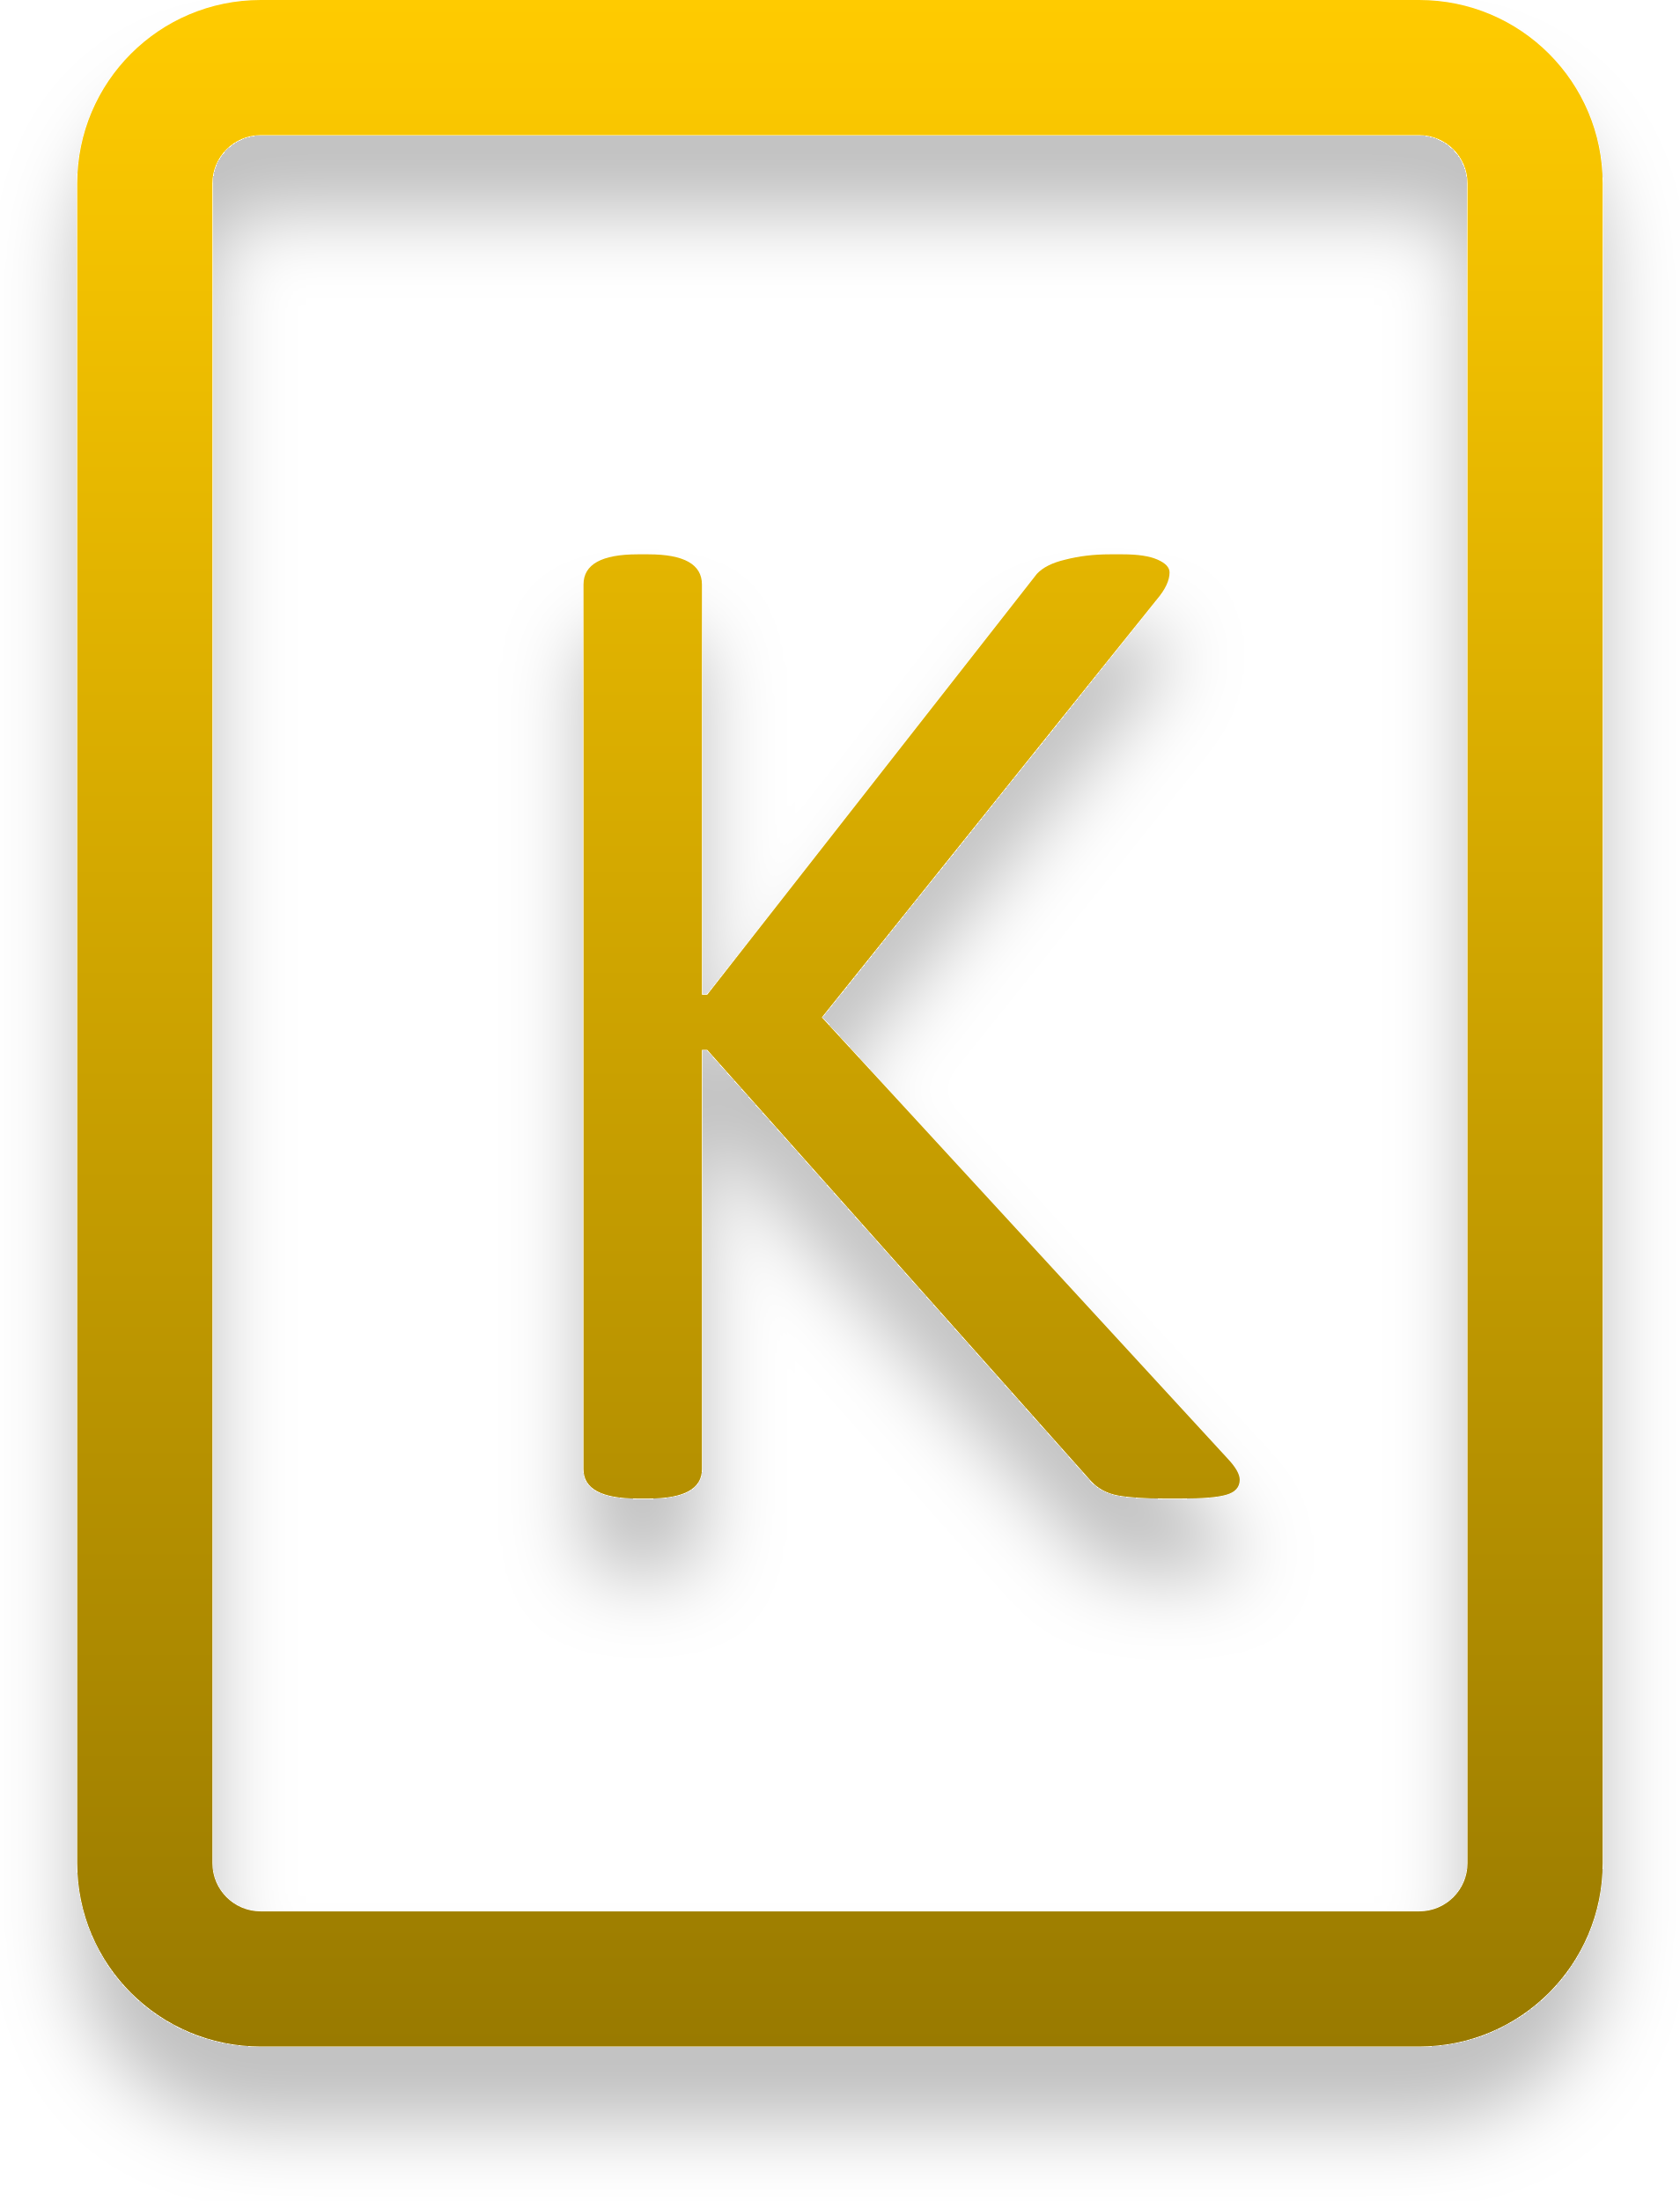
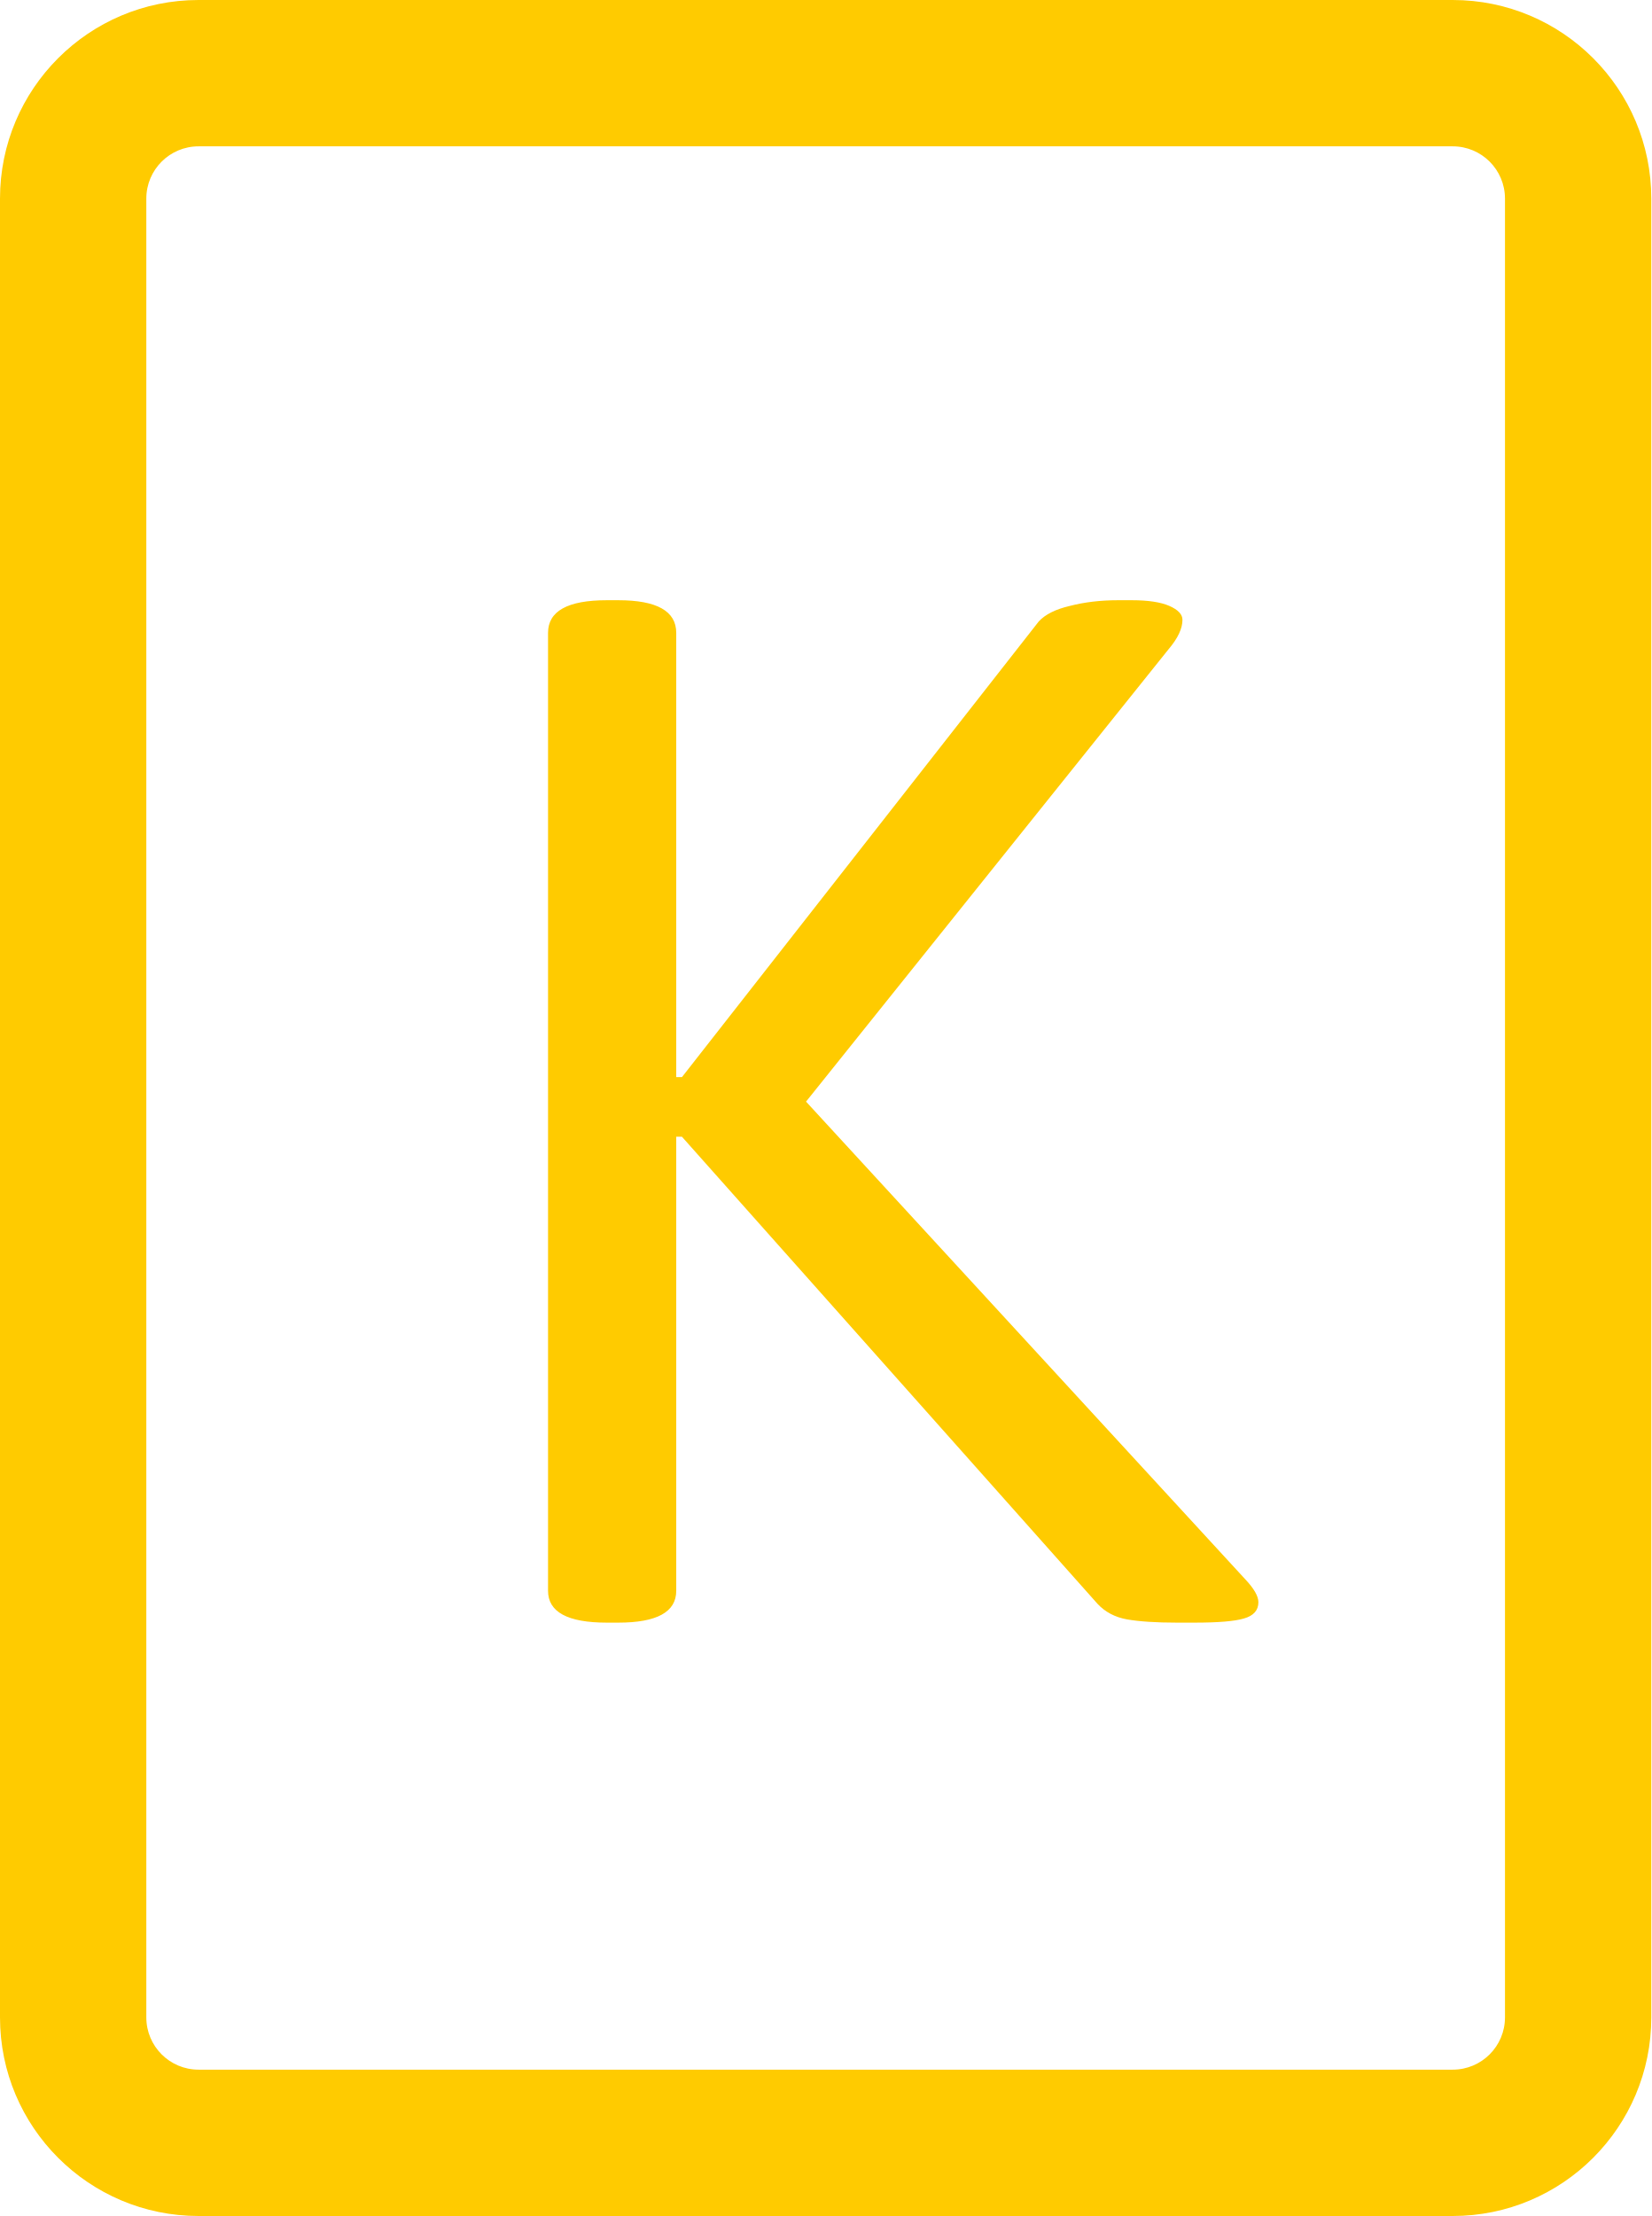
- <svg xmlns="http://www.w3.org/2000/svg" width="87" height="114" viewBox="0 0 87 114" fill="none">
-   <g filter="url(#filter0_d_6_84)">
-     <path fill-rule="evenodd" clip-rule="evenodd" d="M13.5 0C8.253 0 4 4.253 4 9.5V96.5C4 101.747 8.253 106 13.5 106H73.5C78.747 106 83 101.747 83 96.5V9.5C83 4.253 78.747 0 73.5 0H13.5ZM11 9.5C11 8.119 12.119 7 13.5 7H73.5C74.881 7 76 8.119 76 9.5V96.5C76 97.881 74.881 99 73.5 99H13.5C12.119 99 11 97.881 11 96.5V9.5ZM30.219 76.094C30.219 77.109 31.156 77.617 33.031 77.617H33.578C35.427 77.617 36.352 77.109 36.352 76.094V54.375H36.625L56.508 76.719C56.872 77.109 57.341 77.357 57.914 77.461C58.513 77.565 59.307 77.617 60.297 77.617H61.156C62.276 77.617 63.057 77.552 63.5 77.422C63.969 77.292 64.203 77.031 64.203 76.641C64.203 76.354 63.995 75.99 63.578 75.547L42.562 52.695L59.906 31.055C60.349 30.534 60.57 30.065 60.57 29.648C60.57 29.388 60.362 29.167 59.945 28.984C59.529 28.802 58.93 28.711 58.148 28.711H57.484C56.651 28.711 55.883 28.802 55.18 28.984C54.503 29.141 54.008 29.388 53.695 29.727L36.625 51.523H36.352V30.273C36.352 29.232 35.427 28.711 33.578 28.711H33.031C31.156 28.711 30.219 29.232 30.219 30.273V76.094Z" fill="url(#paint0_linear_6_84)" />
-   </g>
-   <defs>
-     <filter id="filter0_d_6_84" x="0" y="0" width="87" height="114" filterUnits="userSpaceOnUse" color-interpolation-filters="sRGB">
-       <feFlood flood-opacity="0" result="BackgroundImageFix" />
-       <feColorMatrix in="SourceAlpha" type="matrix" values="0 0 0 0 0 0 0 0 0 0 0 0 0 0 0 0 0 0 127 0" result="hardAlpha" />
-       <feOffset dy="4" />
-       <feGaussianBlur stdDeviation="2" />
-       <feComposite in2="hardAlpha" operator="out" />
-       <feColorMatrix type="matrix" values="0 0 0 0 0 0 0 0 0 0 0 0 0 0 0 0 0 0 0.25 0" />
-       <feBlend mode="normal" in2="BackgroundImageFix" result="effect1_dropShadow_6_84" />
-       <feBlend mode="normal" in="SourceGraphic" in2="effect1_dropShadow_6_84" result="shape" />
-     </filter>
-     <linearGradient id="paint0_linear_6_84" x1="43.5" y1="0" x2="43.5" y2="106" gradientUnits="userSpaceOnUse">
-       <stop stop-color="#FFCB00" />
-       <stop offset="1" stop-color="#997A00" />
-     </linearGradient>
-   </defs>
+ <svg xmlns="http://www.w3.org/2000/svg" width="79" height="106" viewBox="0 0 79 106" fill="none">
+   <path fill-rule="evenodd" clip-rule="evenodd" d="M9.5 0C4.253 0 0 4.253 0 9.5V96.5C0 101.747 4.253 106 9.5 106H69.5C74.747 106 79 101.747 79 96.5V9.5C79 4.253 74.747 0 69.5 0H9.5ZM7 9.5C7 8.119 8.119 7 9.5 7H69.5C70.881 7 72 8.119 72 9.5V96.5C72 97.881 70.881 99 69.5 99H9.5C8.119 99 7 97.881 7 96.5V9.5ZM26.219 76.094C26.219 77.109 27.156 77.617 29.031 77.617H29.578C31.427 77.617 32.352 77.109 32.352 76.094V54.375H32.625L52.508 76.719C52.872 77.109 53.341 77.357 53.914 77.461C54.513 77.565 55.307 77.617 56.297 77.617H57.156C58.276 77.617 59.057 77.552 59.5 77.422C59.969 77.292 60.203 77.031 60.203 76.641C60.203 76.354 59.995 75.99 59.578 75.547L38.562 52.695L55.906 31.055C56.349 30.534 56.57 30.065 56.57 29.648C56.57 29.388 56.362 29.167 55.945 28.984C55.529 28.802 54.93 28.711 54.148 28.711H53.484C52.651 28.711 51.883 28.802 51.18 28.984C50.503 29.141 50.008 29.388 49.695 29.727L32.625 51.523H32.352V30.273C32.352 29.232 31.427 28.711 29.578 28.711H29.031C27.156 28.711 26.219 29.232 26.219 30.273V76.094Z" fill="#FFCB00" />
</svg>
